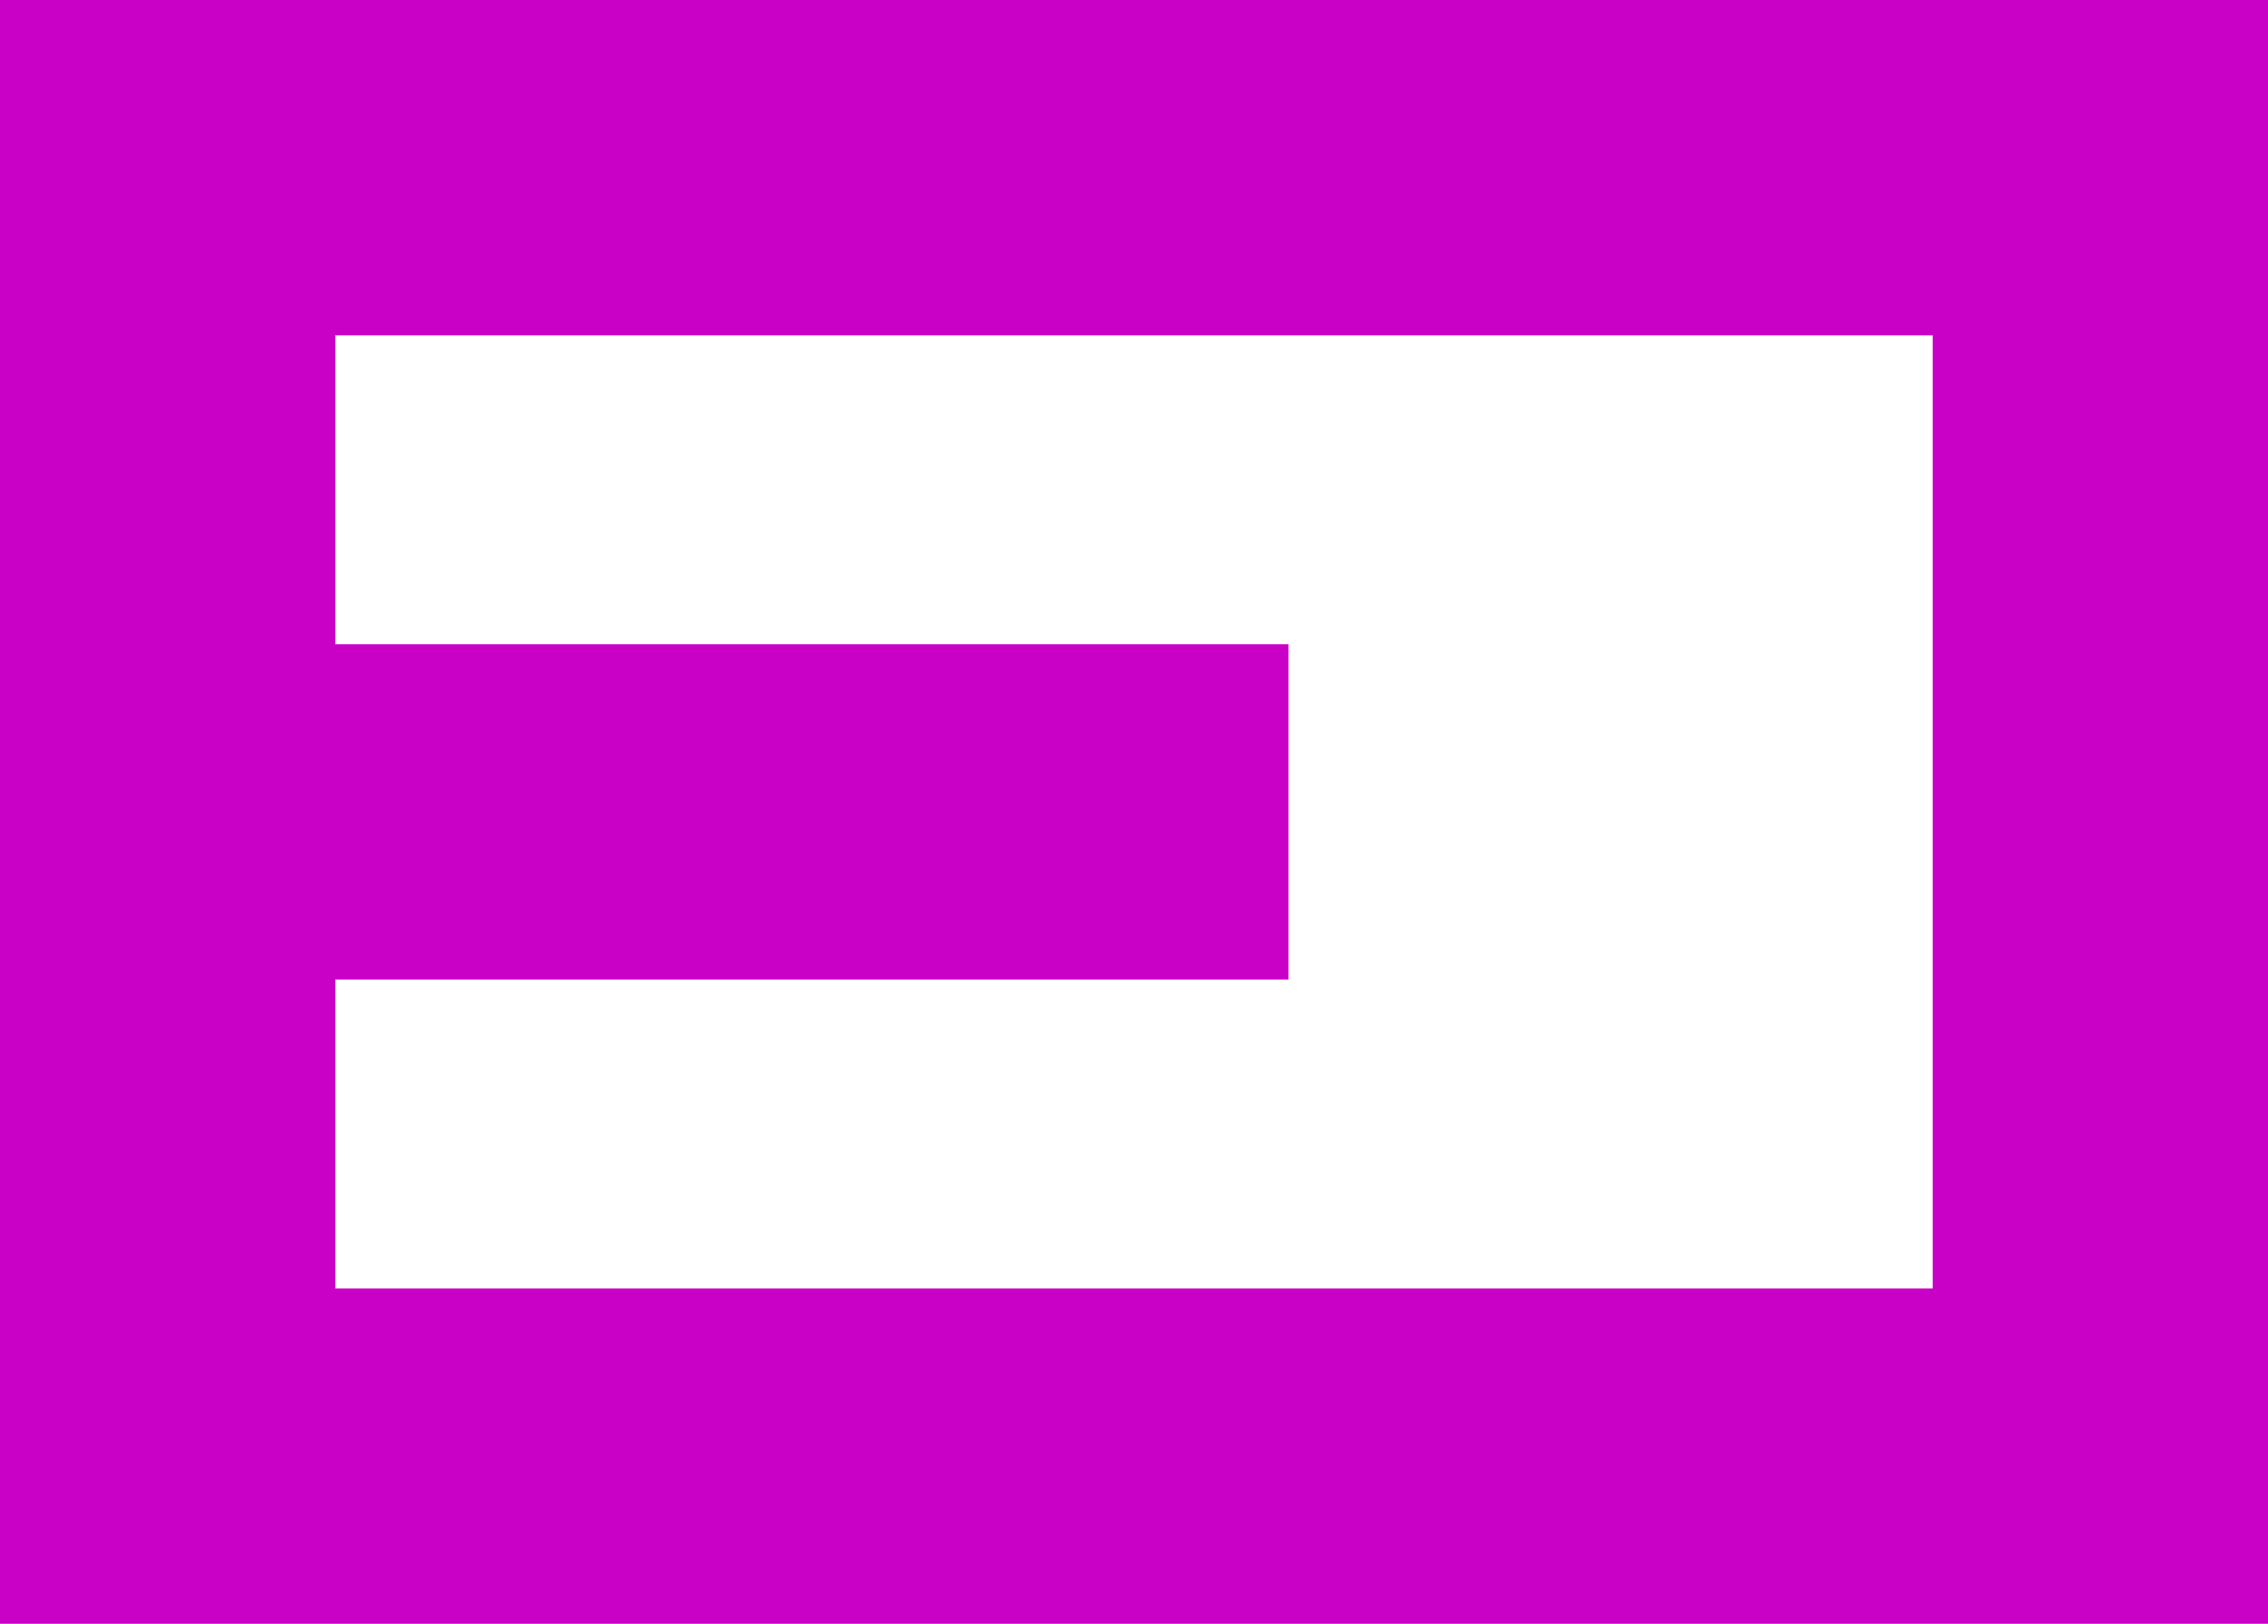
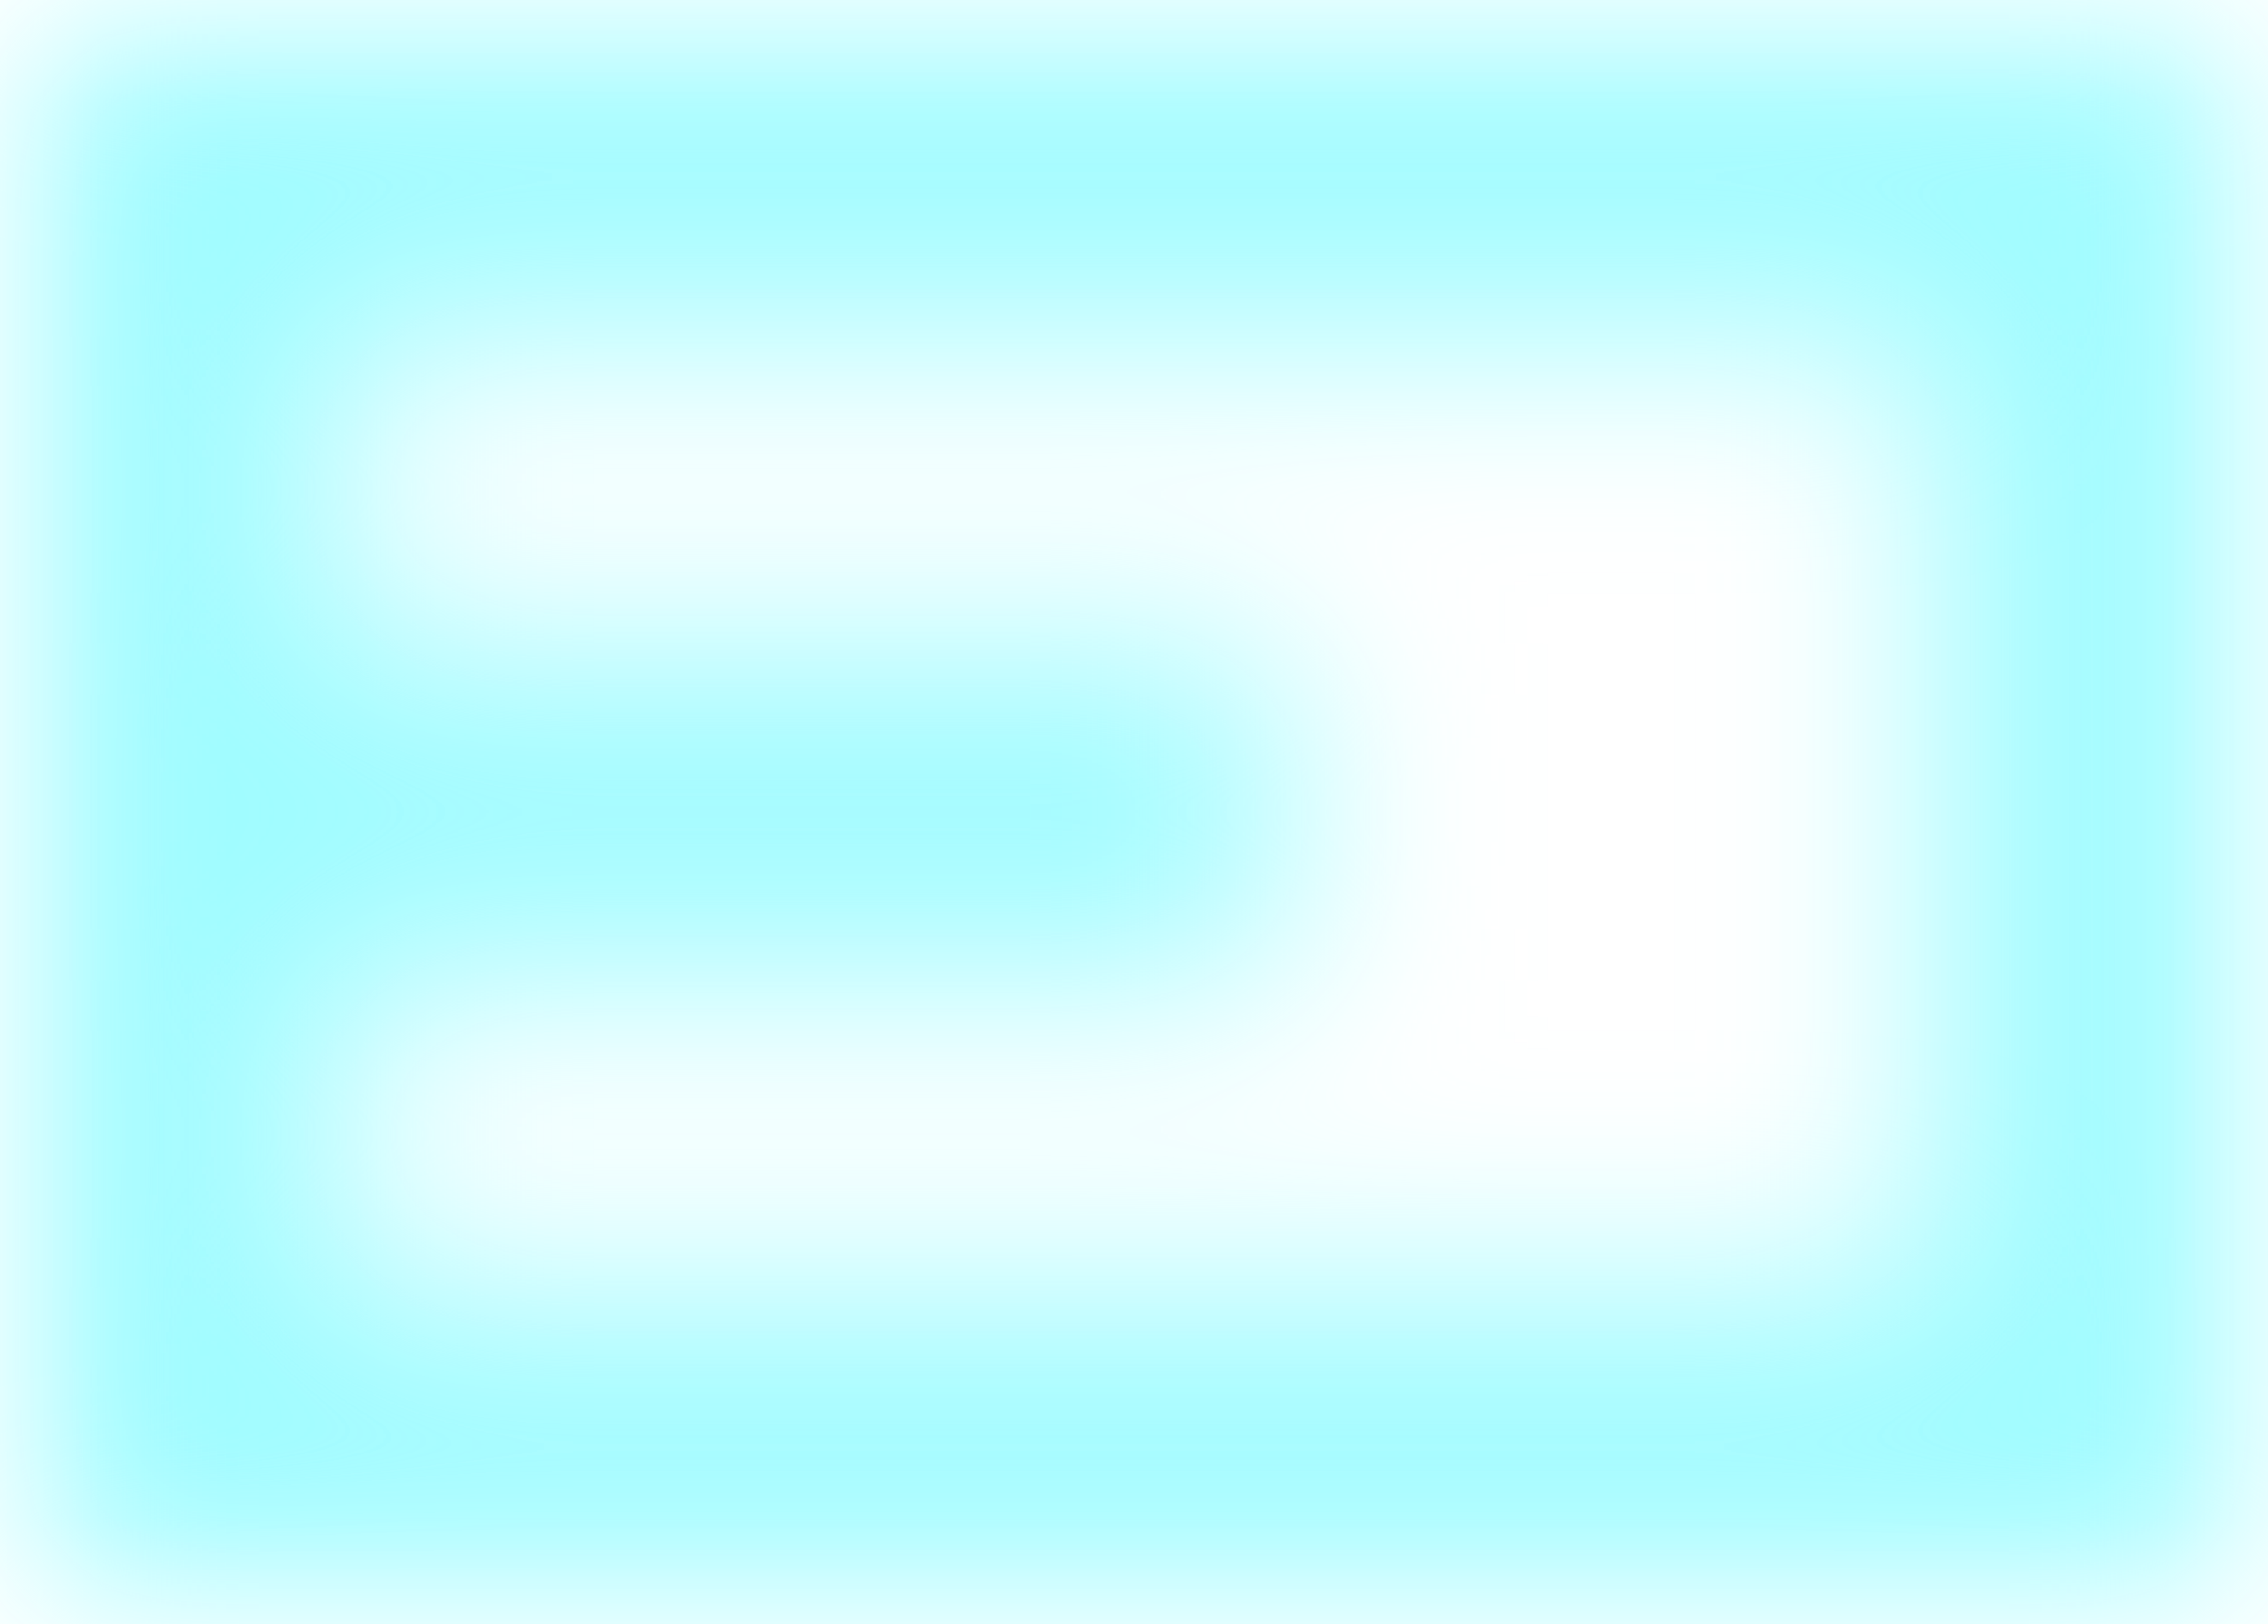
<svg xmlns="http://www.w3.org/2000/svg" id="svg2790" height="150" width="209.523" version="1.0">
  <defs id="defs2792" />
  <g id="layer1" transform="translate(-160.8728,-1344.505)">
-     <path style="fill:#c900c6;fill-opacity:1;stroke:none;stroke-width:6;stroke-linecap:butt;stroke-linejoin:round;stroke-miterlimit:4;stroke-dasharray:none;stroke-dashoffset:3.6;stroke-opacity:1" id="rect3883" d="m 160.873,1344.505 v 150 h 30.951 152.382 26.19 v -150 h -26.19 -152.382 z m 30.951,30.953 h 147.621 v 88.095 h -147.621 v -28.571 h 88.098 v -30.952 h -88.098 z" />
+     <path style="     fill:#9efcff;     filter:blur(10px);fill-opacity:1;stroke:none;stroke-width:6;stroke-linecap:butt;stroke-linejoin:round;stroke-miterlimit:4;stroke-dasharray:none;stroke-dashoffset:3.6;stroke-opacity:1" id="rect3883" d="m 160.873,1344.505 v 150 h 30.951 152.382 26.19 v -150 h -26.19 -152.382 z m 30.951,30.953 h 147.621 v 88.095 h -147.621 v -28.571 h 88.098 v -30.952 h -88.098 z" />
  </g>
</svg>
